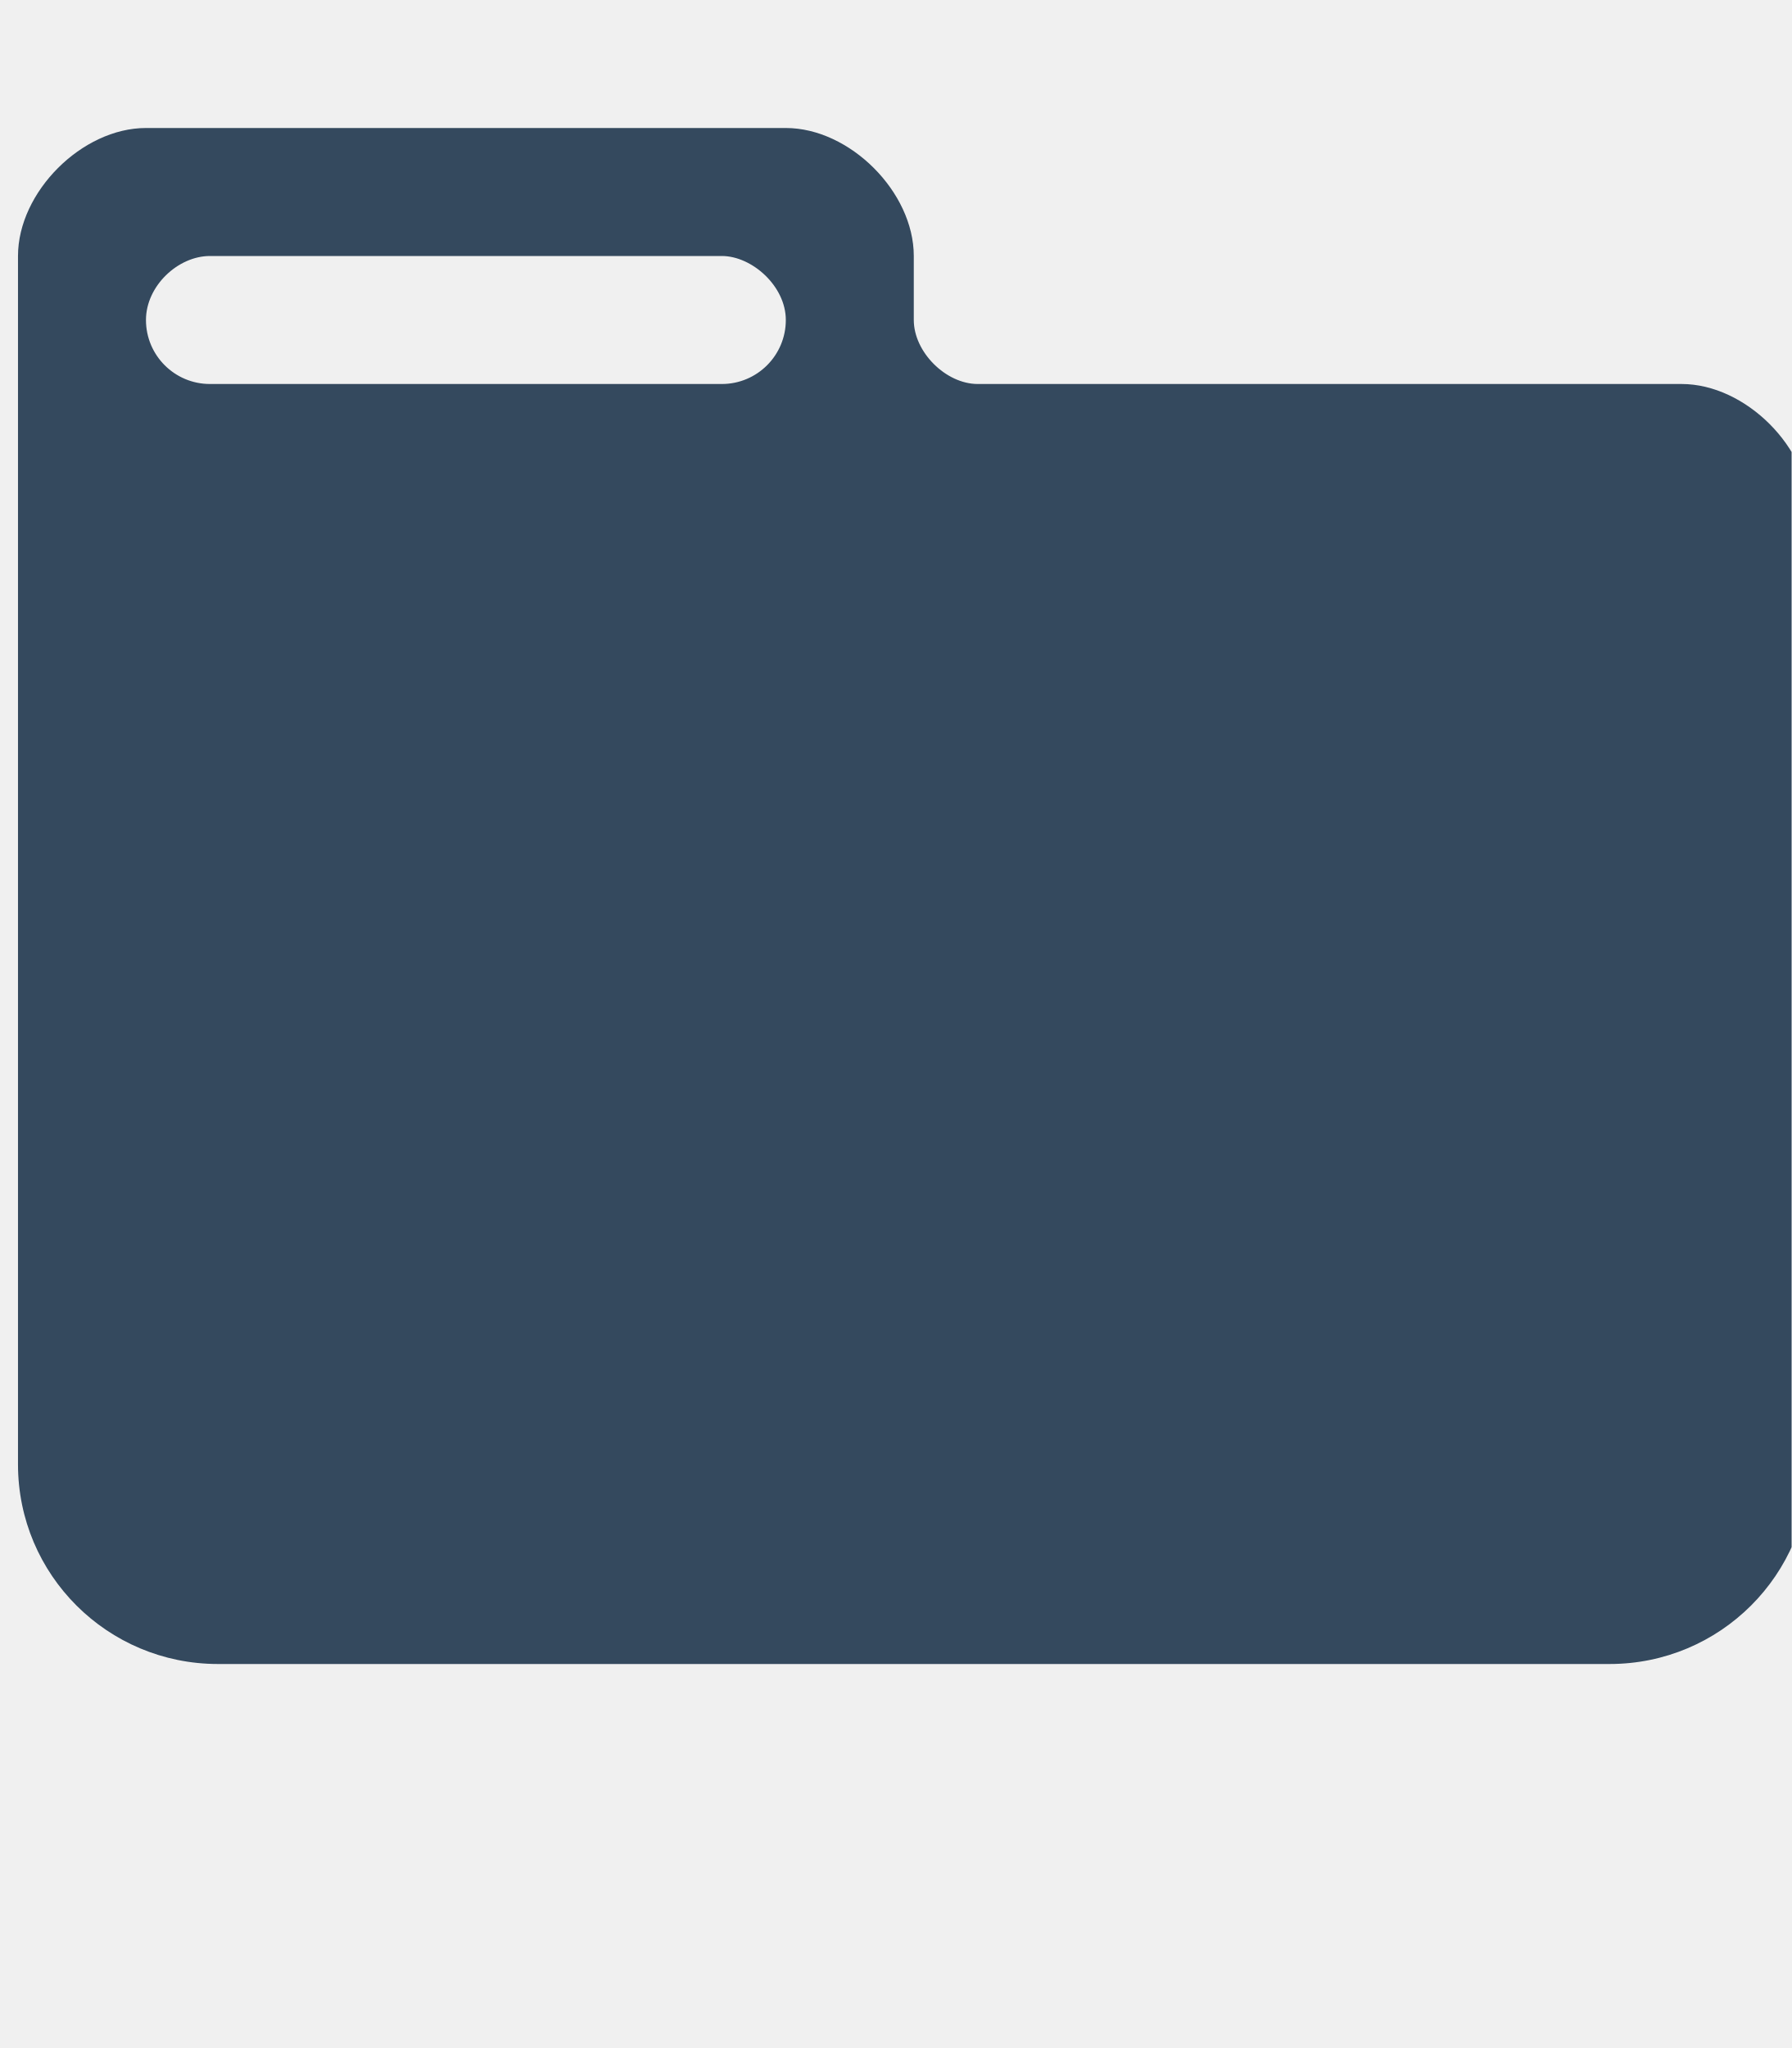
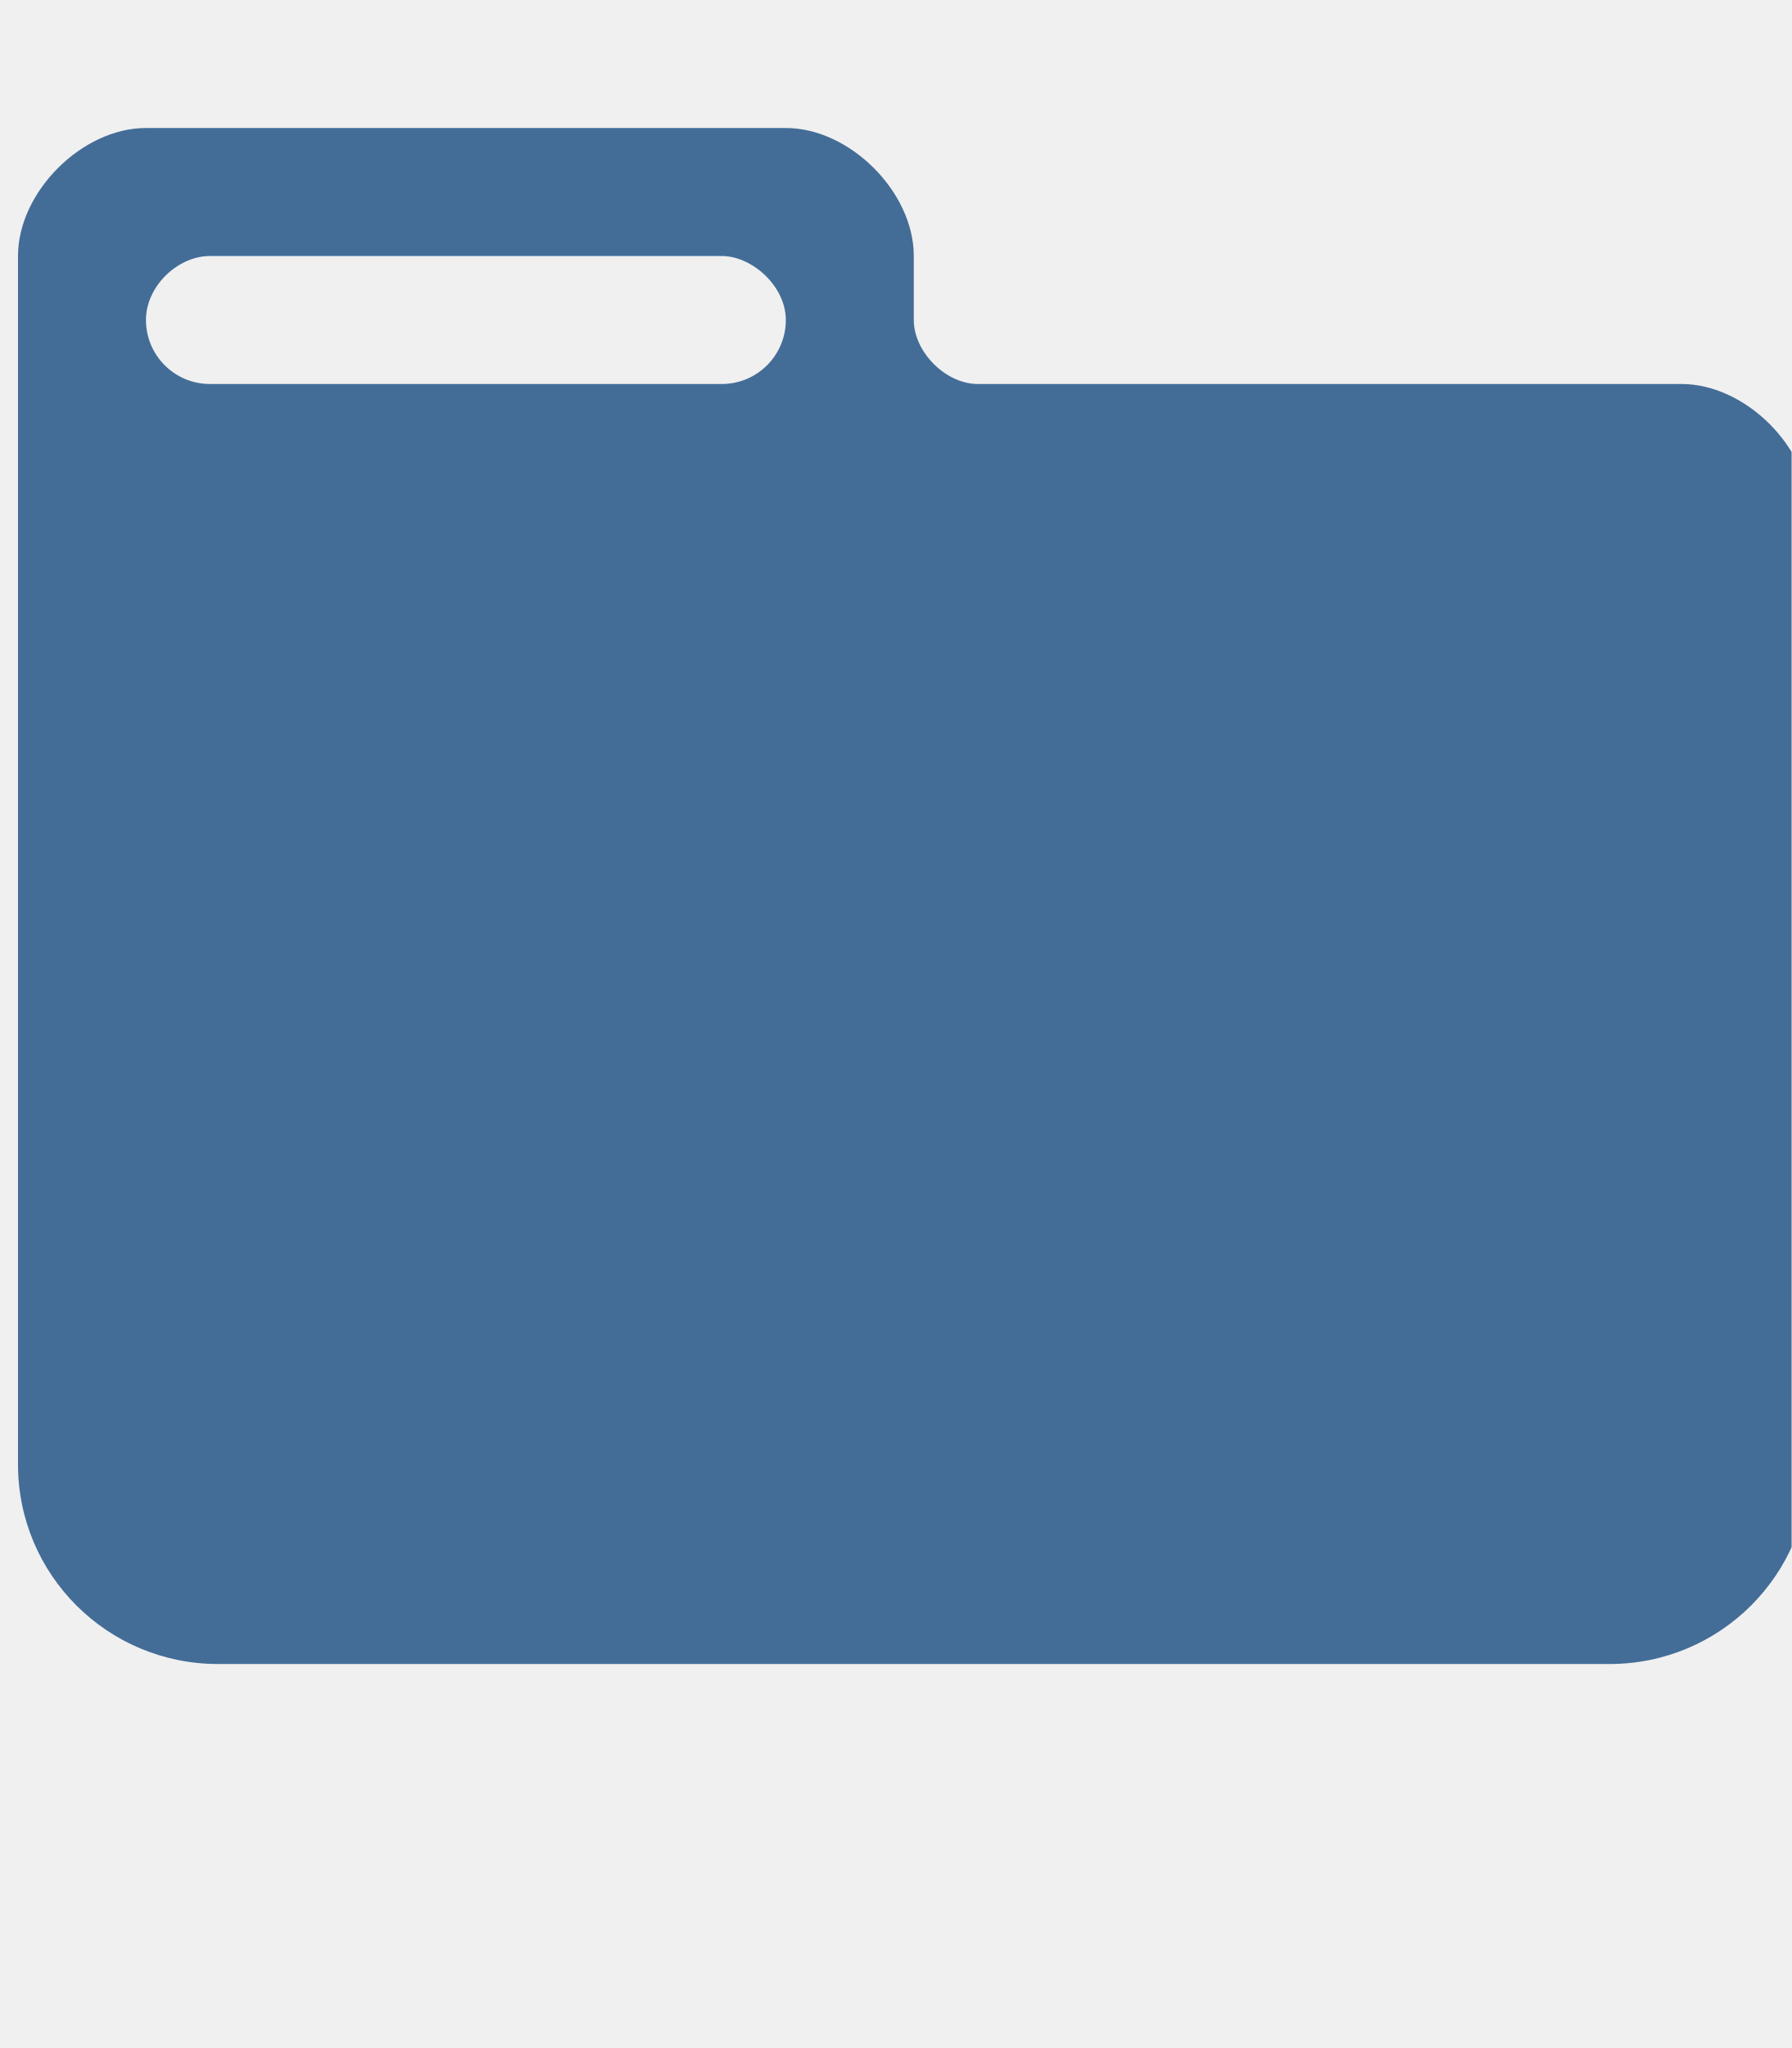
<svg xmlns="http://www.w3.org/2000/svg" width="896" height="1024" viewBox="0 0 896 1024" fill="none">
  <g clip-path="url(#clip0)">
-     <path d="M841 192C809 192 505 192 489 192C473 192 457 176 457 160C457 144 457 160 457 128C457 96 425 64 393 64C361 64 105 64 73 64C41 64 9 96 9 128C9 152.242 9 543.768 9 732.194C9 787.422 53.772 832 109 832H805C860.228 832 905 787.382 905 732.154C905 573.505 905 279.279 905 256C905 224 873 192 841 192ZM393 160C393 177.673 378.673 192 361 192H105C87.327 192 73 177.673 73 160V160C73 143 89 128 105 128C121 128 346 128 361 128C376 128 393 143 393 160V160Z" fill="#34495E" />
+     <path d="M841 192C809 192 505 192 489 192C473 192 457 176 457 160C457 144 457 160 457 128C457 96 425 64 393 64C361 64 105 64 73 64C41 64 9 96 9 128C9 152.242 9 543.768 9 732.194C9 787.422 53.772 832 109 832H805C860.228 832 905 787.382 905 732.154C905 573.505 905 279.279 905 256C905 224 873 192 841 192ZM393 160C393 177.673 378.673 192 361 192H105C87.327 192 73 177.673 73 160V160C73 143 89 128 105 128C121 128 346 128 361 128C376 128 393 143 393 160V160Z" fill="#436D97" />
  </g>
  <defs>
    <clipPath id="clip0">
      <rect width="896" height="1024" fill="white" />
    </clipPath>
  </defs>
</svg>
